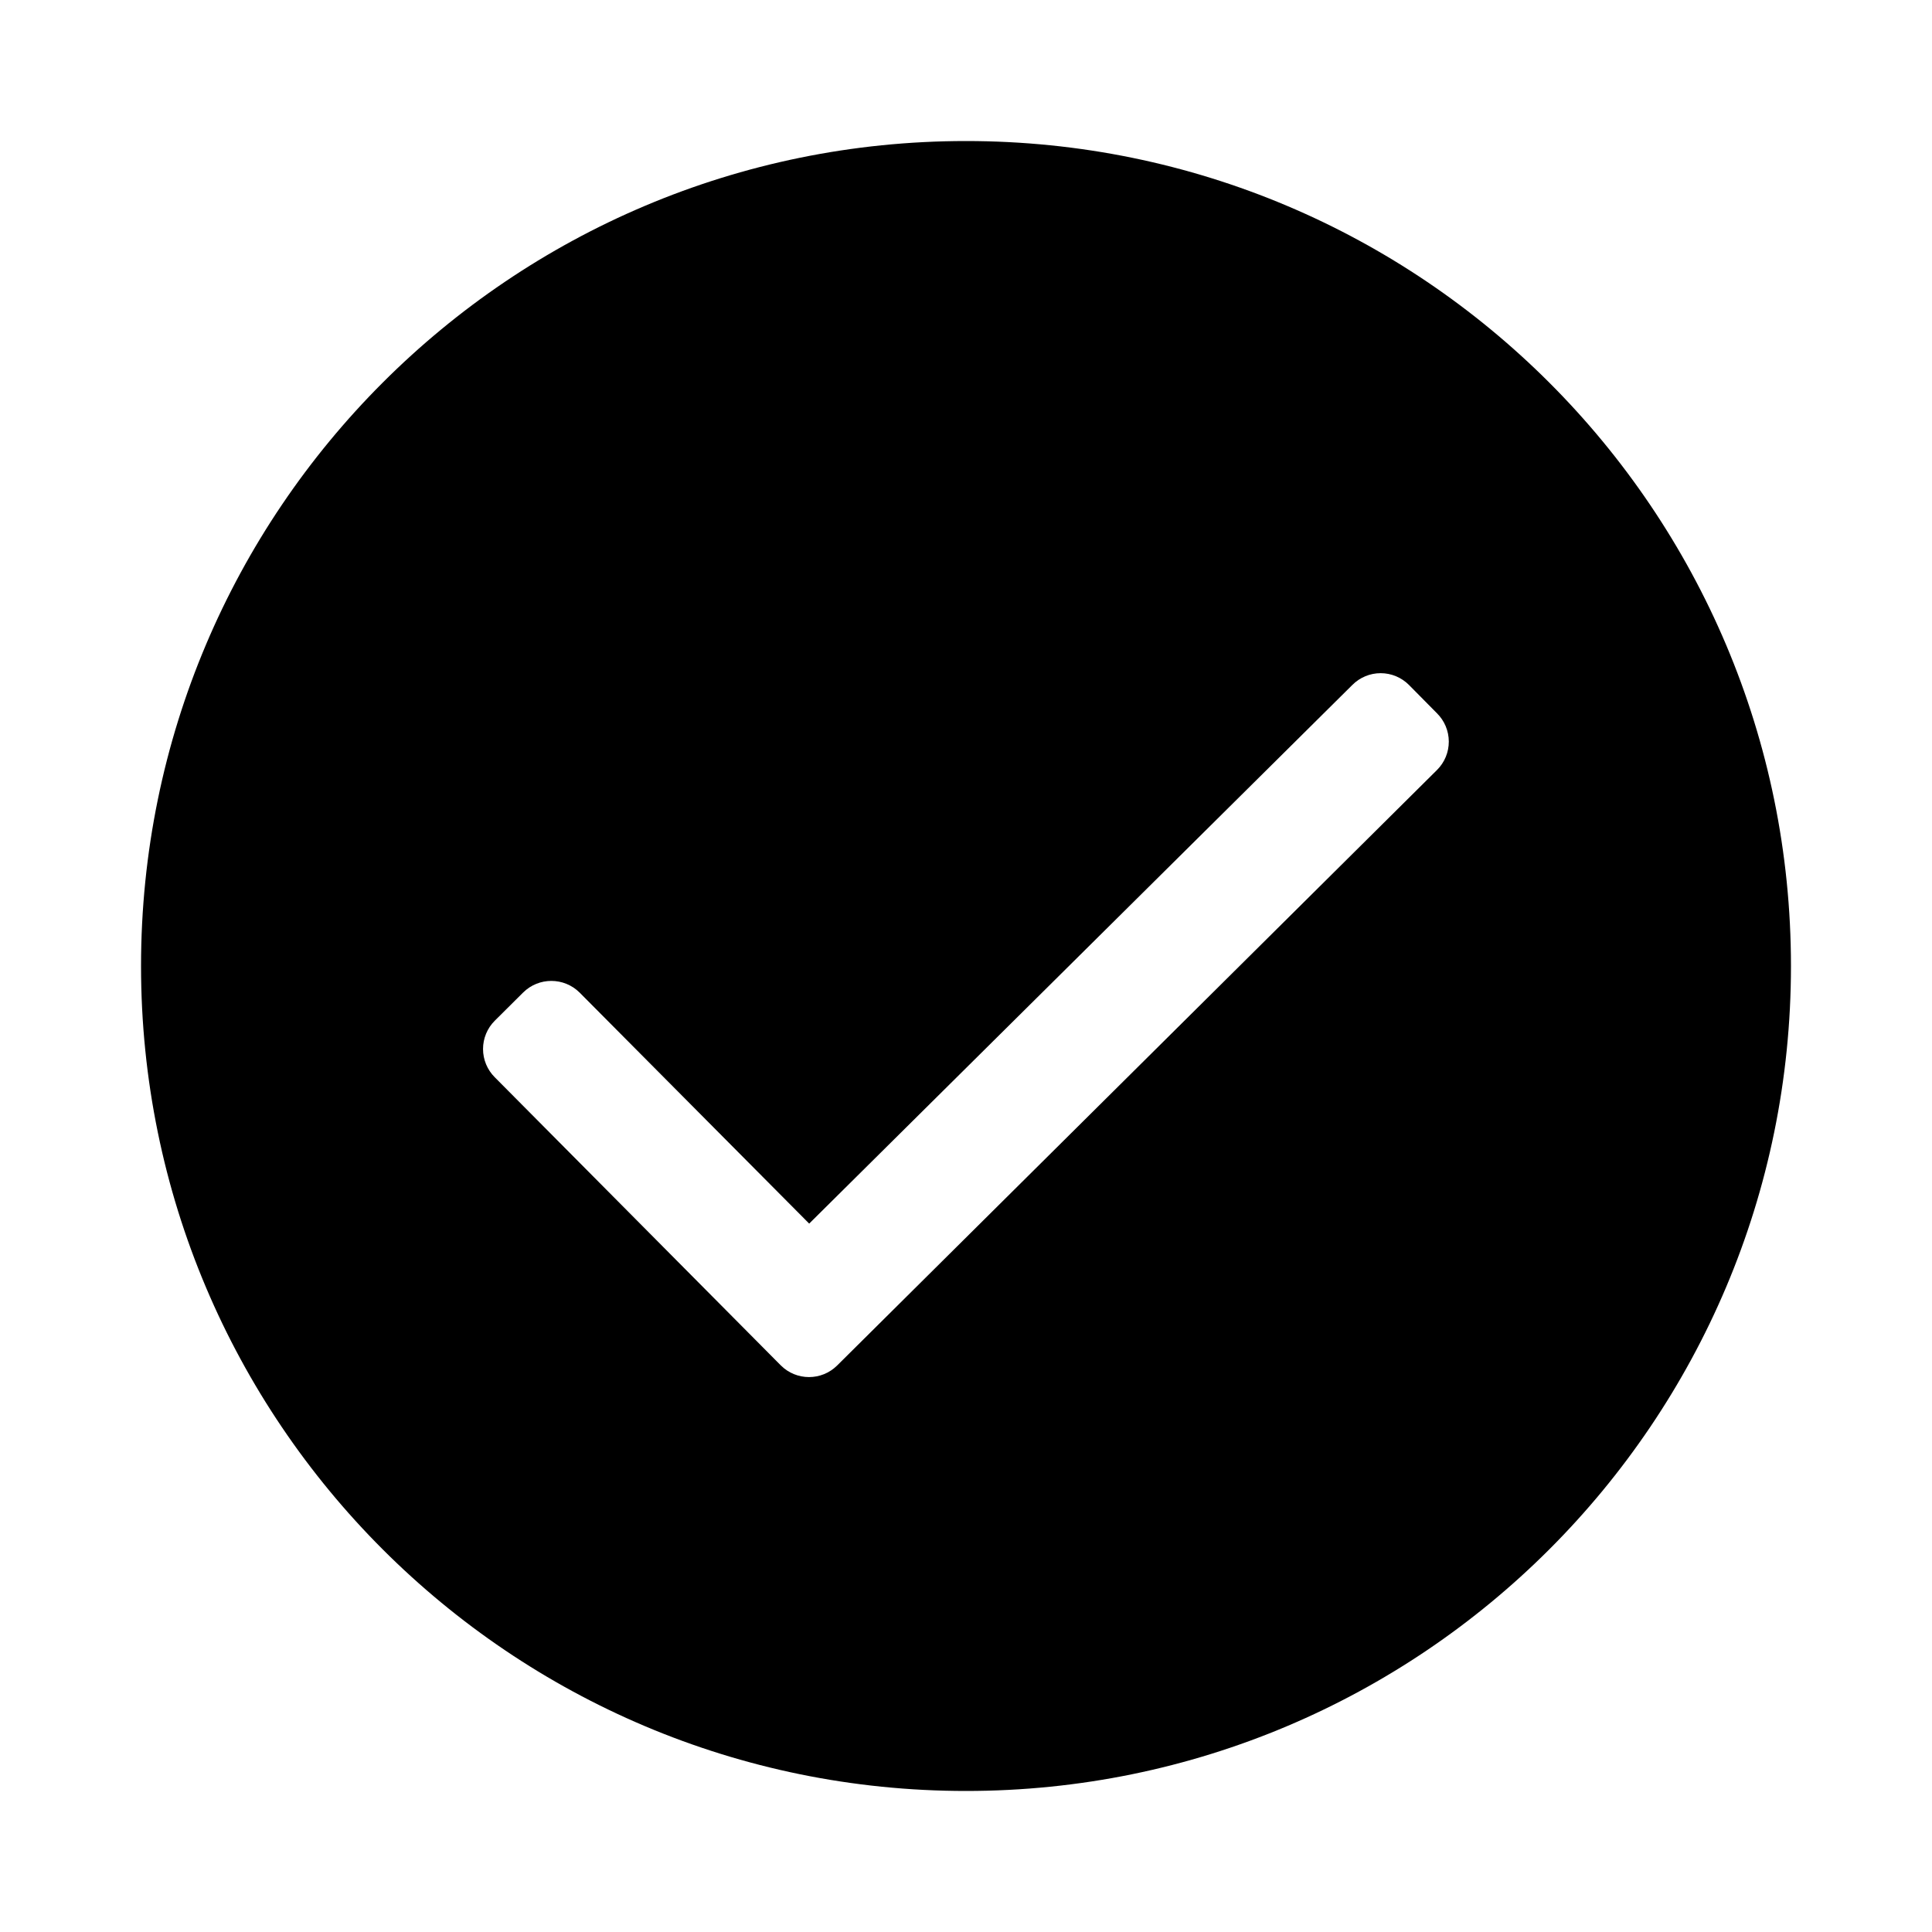
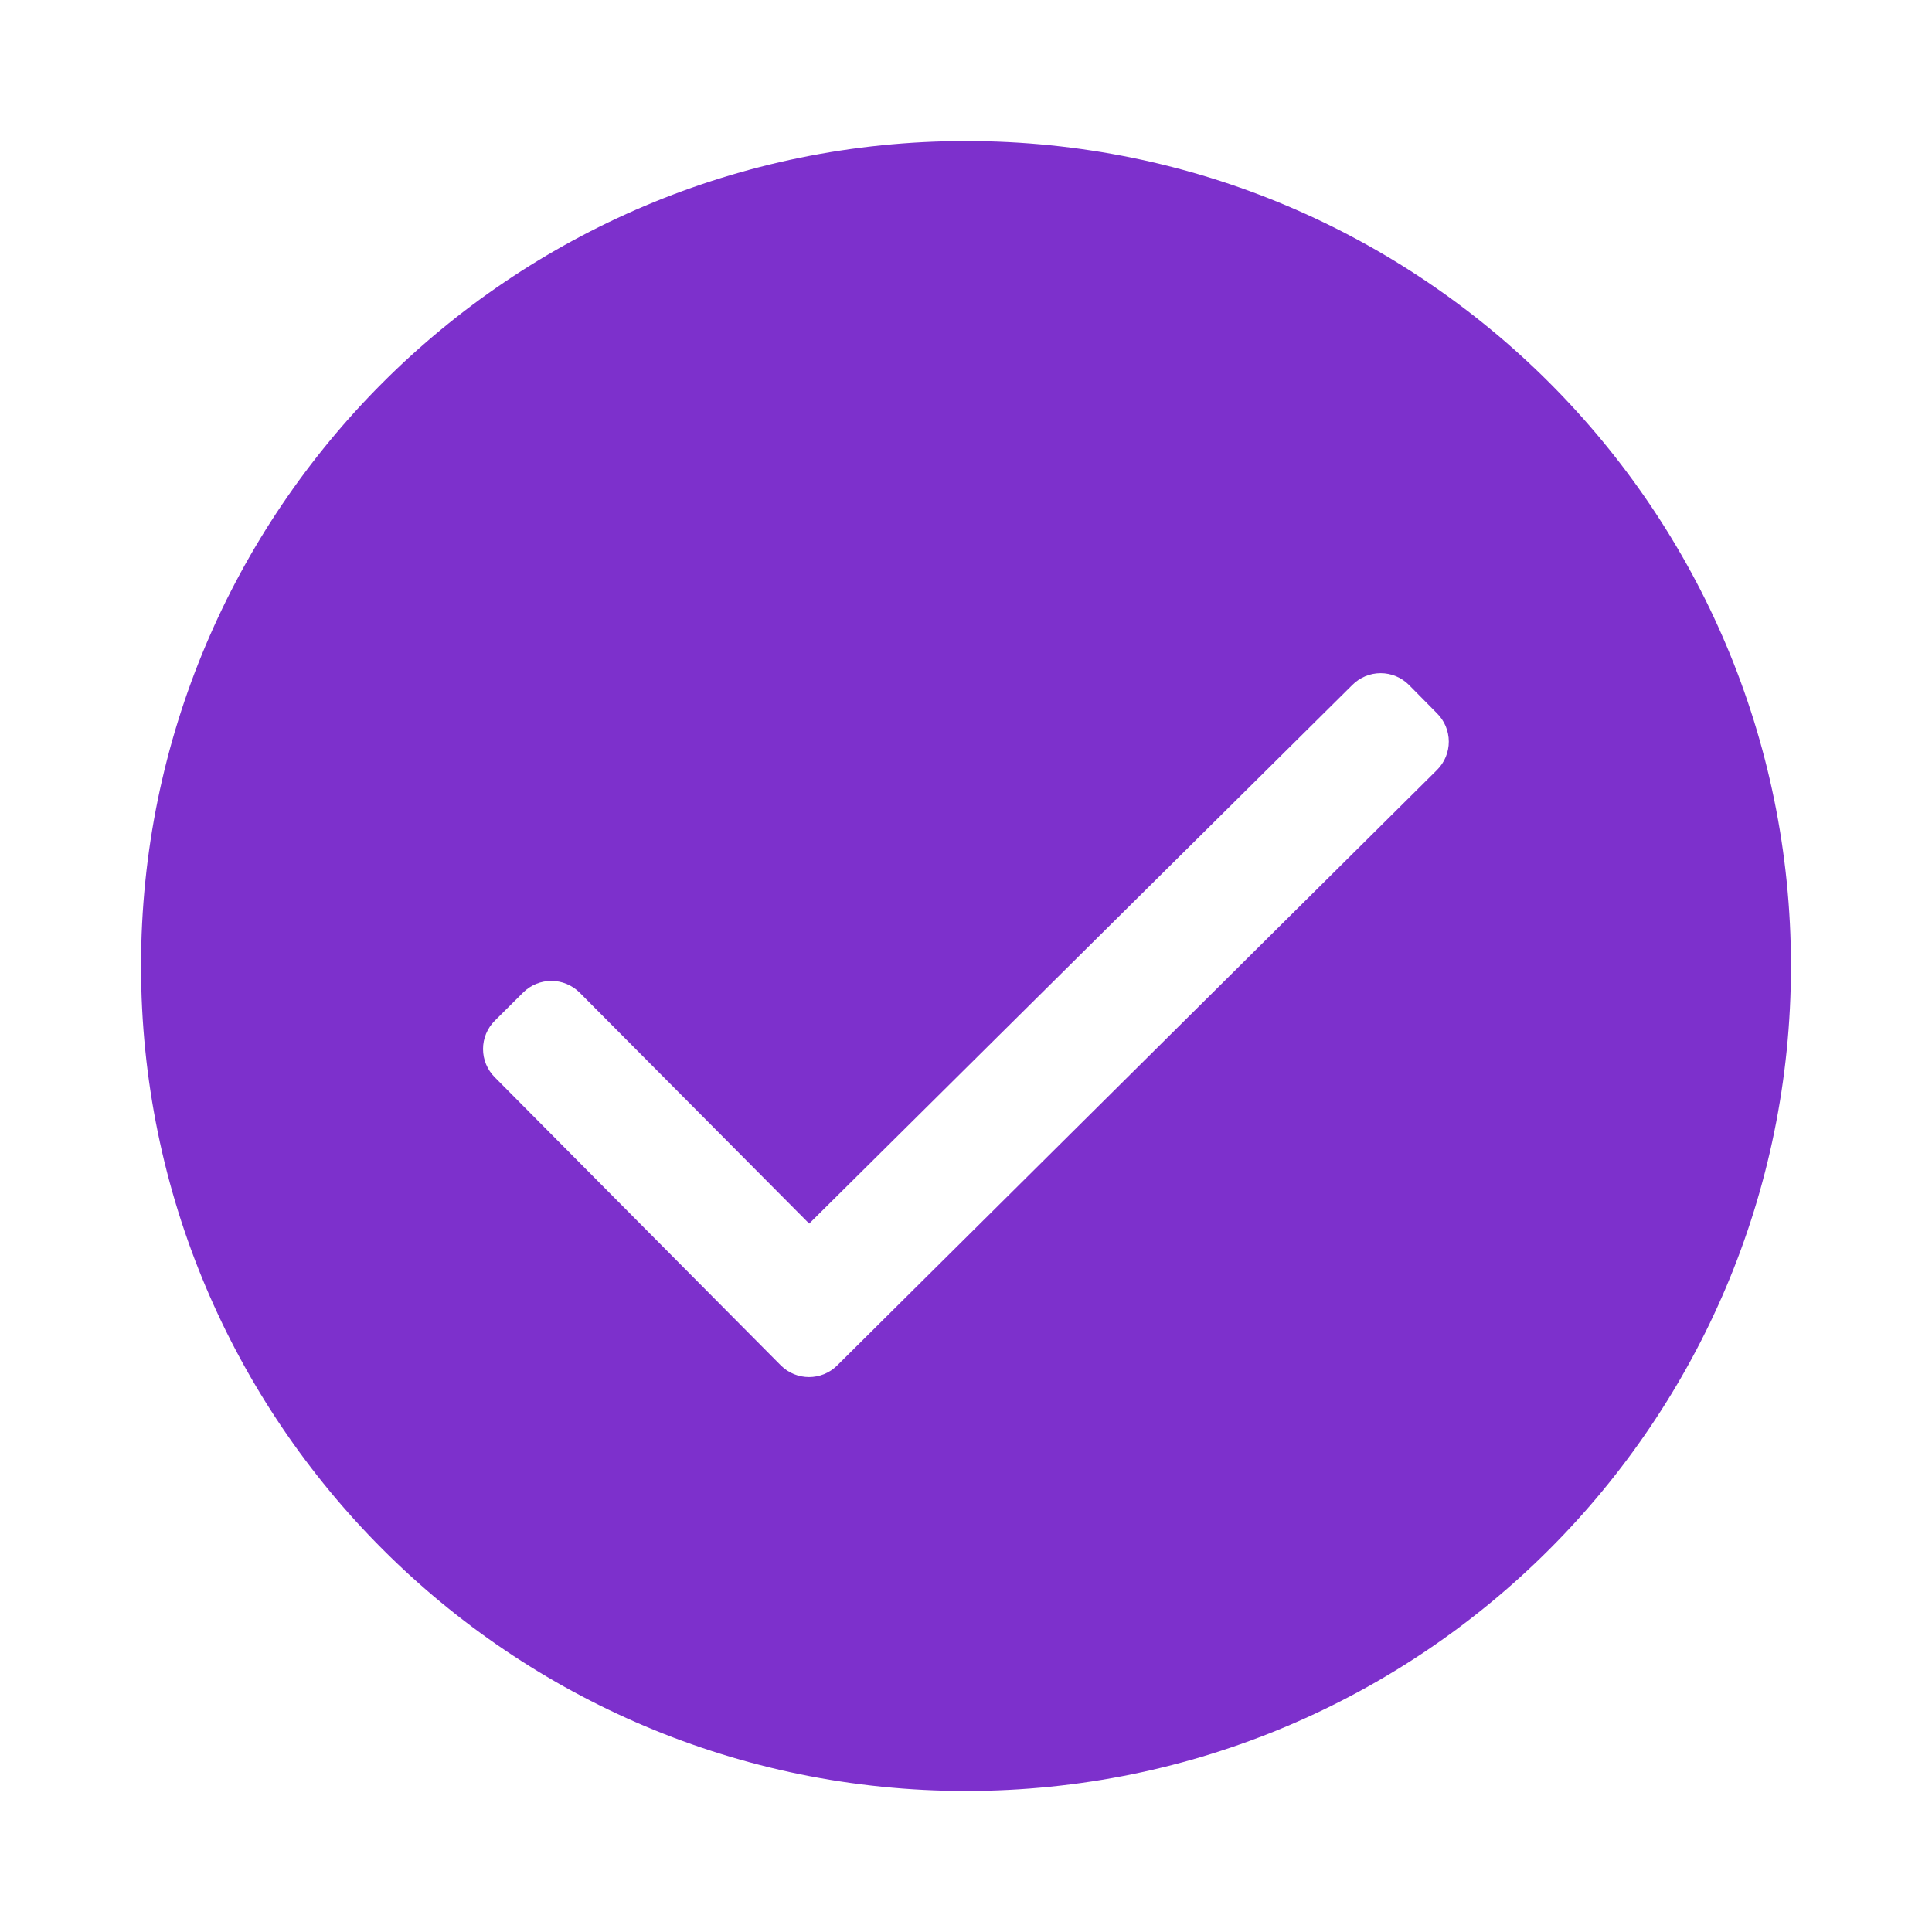
<svg xmlns="http://www.w3.org/2000/svg" viewBox="0 0 120 120">
+   <defs>
+     <style>.cls-1{fill:#7d30cc;}</style>
+   </defs>
  <g id="Layer_1" data-name="Layer 1">
-     <path d="M60,8.76A51.24,51.24,0,1,0,111.24,60,51.24,51.24,0,0,0,60,8.76ZM89.26,47.82,52,84.81a2.48,2.48,0,0,1-3.5,0L30.73,66.91a2.48,2.48,0,0,1,0-3.51l1.76-1.75a2.49,2.49,0,0,1,3.51,0L50.26,76,84,42.54a2.48,2.48,0,0,1,3.51,0l1.74,1.76A2.48,2.48,0,0,1,89.26,47.82Z" />
+     <path class="cls-1" d="M60,8.76A51.24,51.24,0,1,0,111.24,60,51.24,51.24,0,0,0,60,8.76ZM89.26,47.82,52,84.81a2.48,2.48,0,0,1-3.5,0L30.73,66.91a2.48,2.48,0,0,1,0-3.51l1.76-1.75a2.49,2.49,0,0,1,3.51,0L50.26,76,84,42.54a2.48,2.48,0,0,1,3.51,0l1.74,1.76A2.48,2.48,0,0,1,89.26,47.82Z" />
  </g>
</svg>
